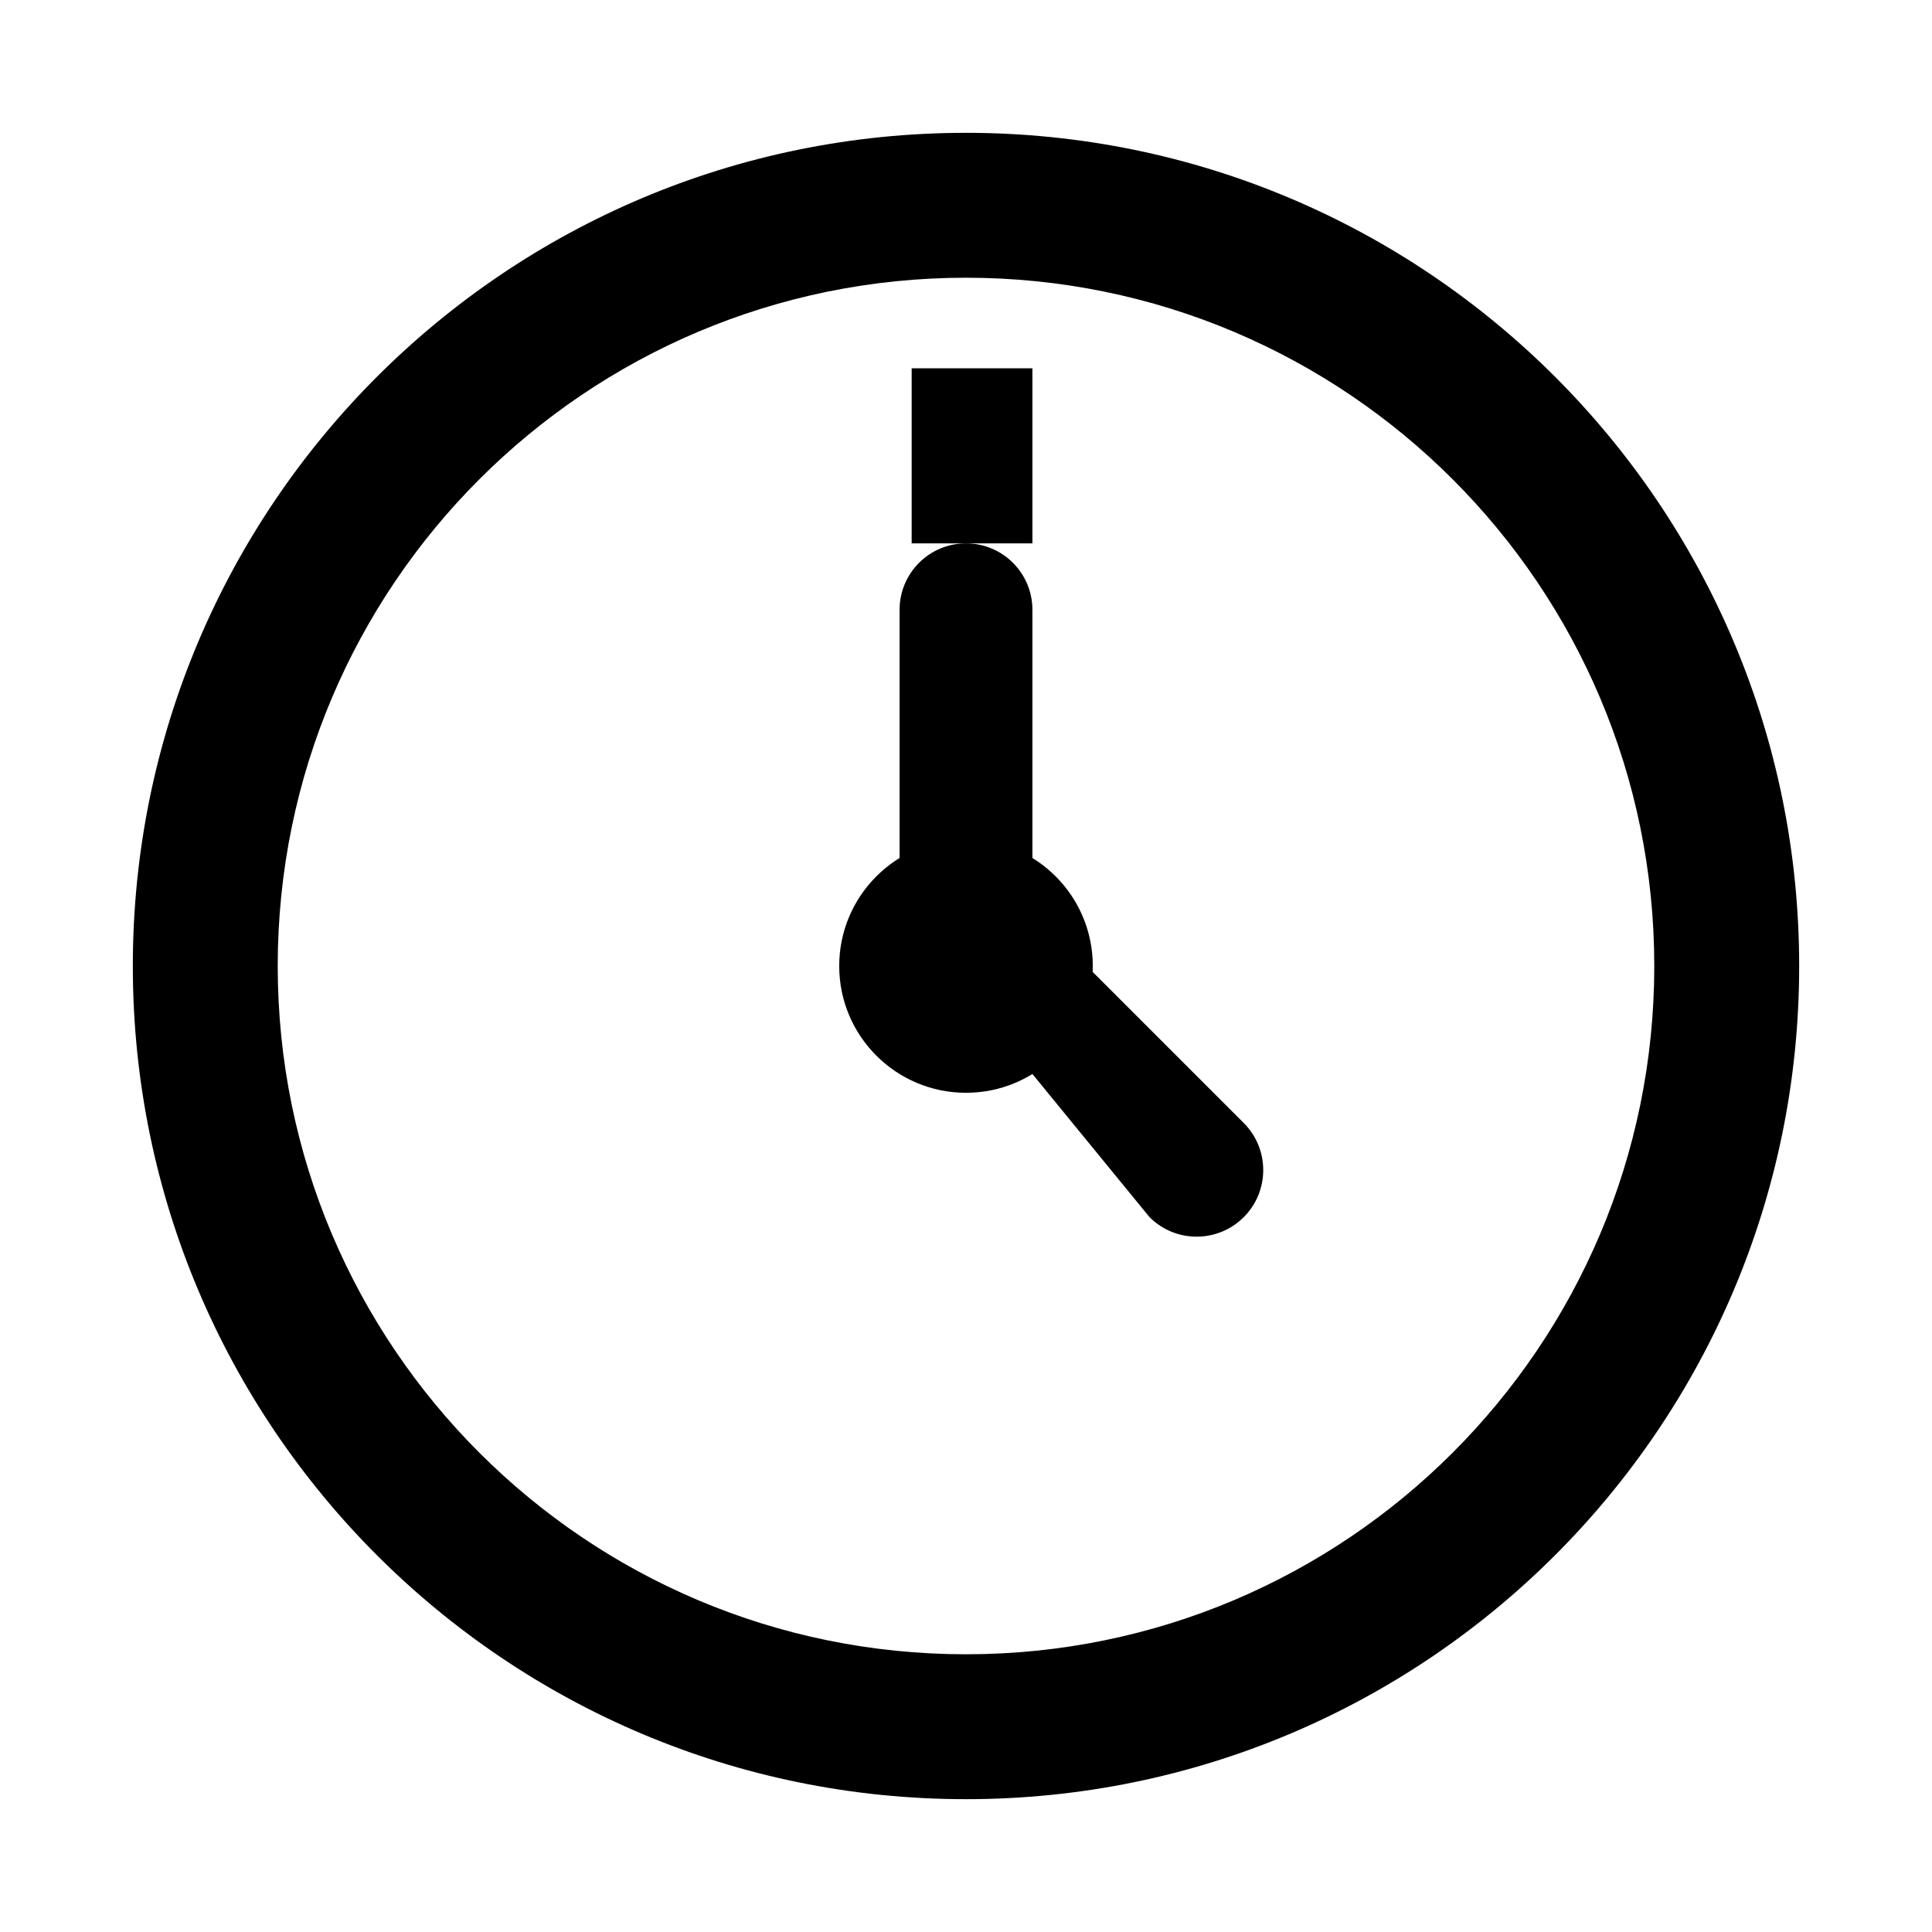
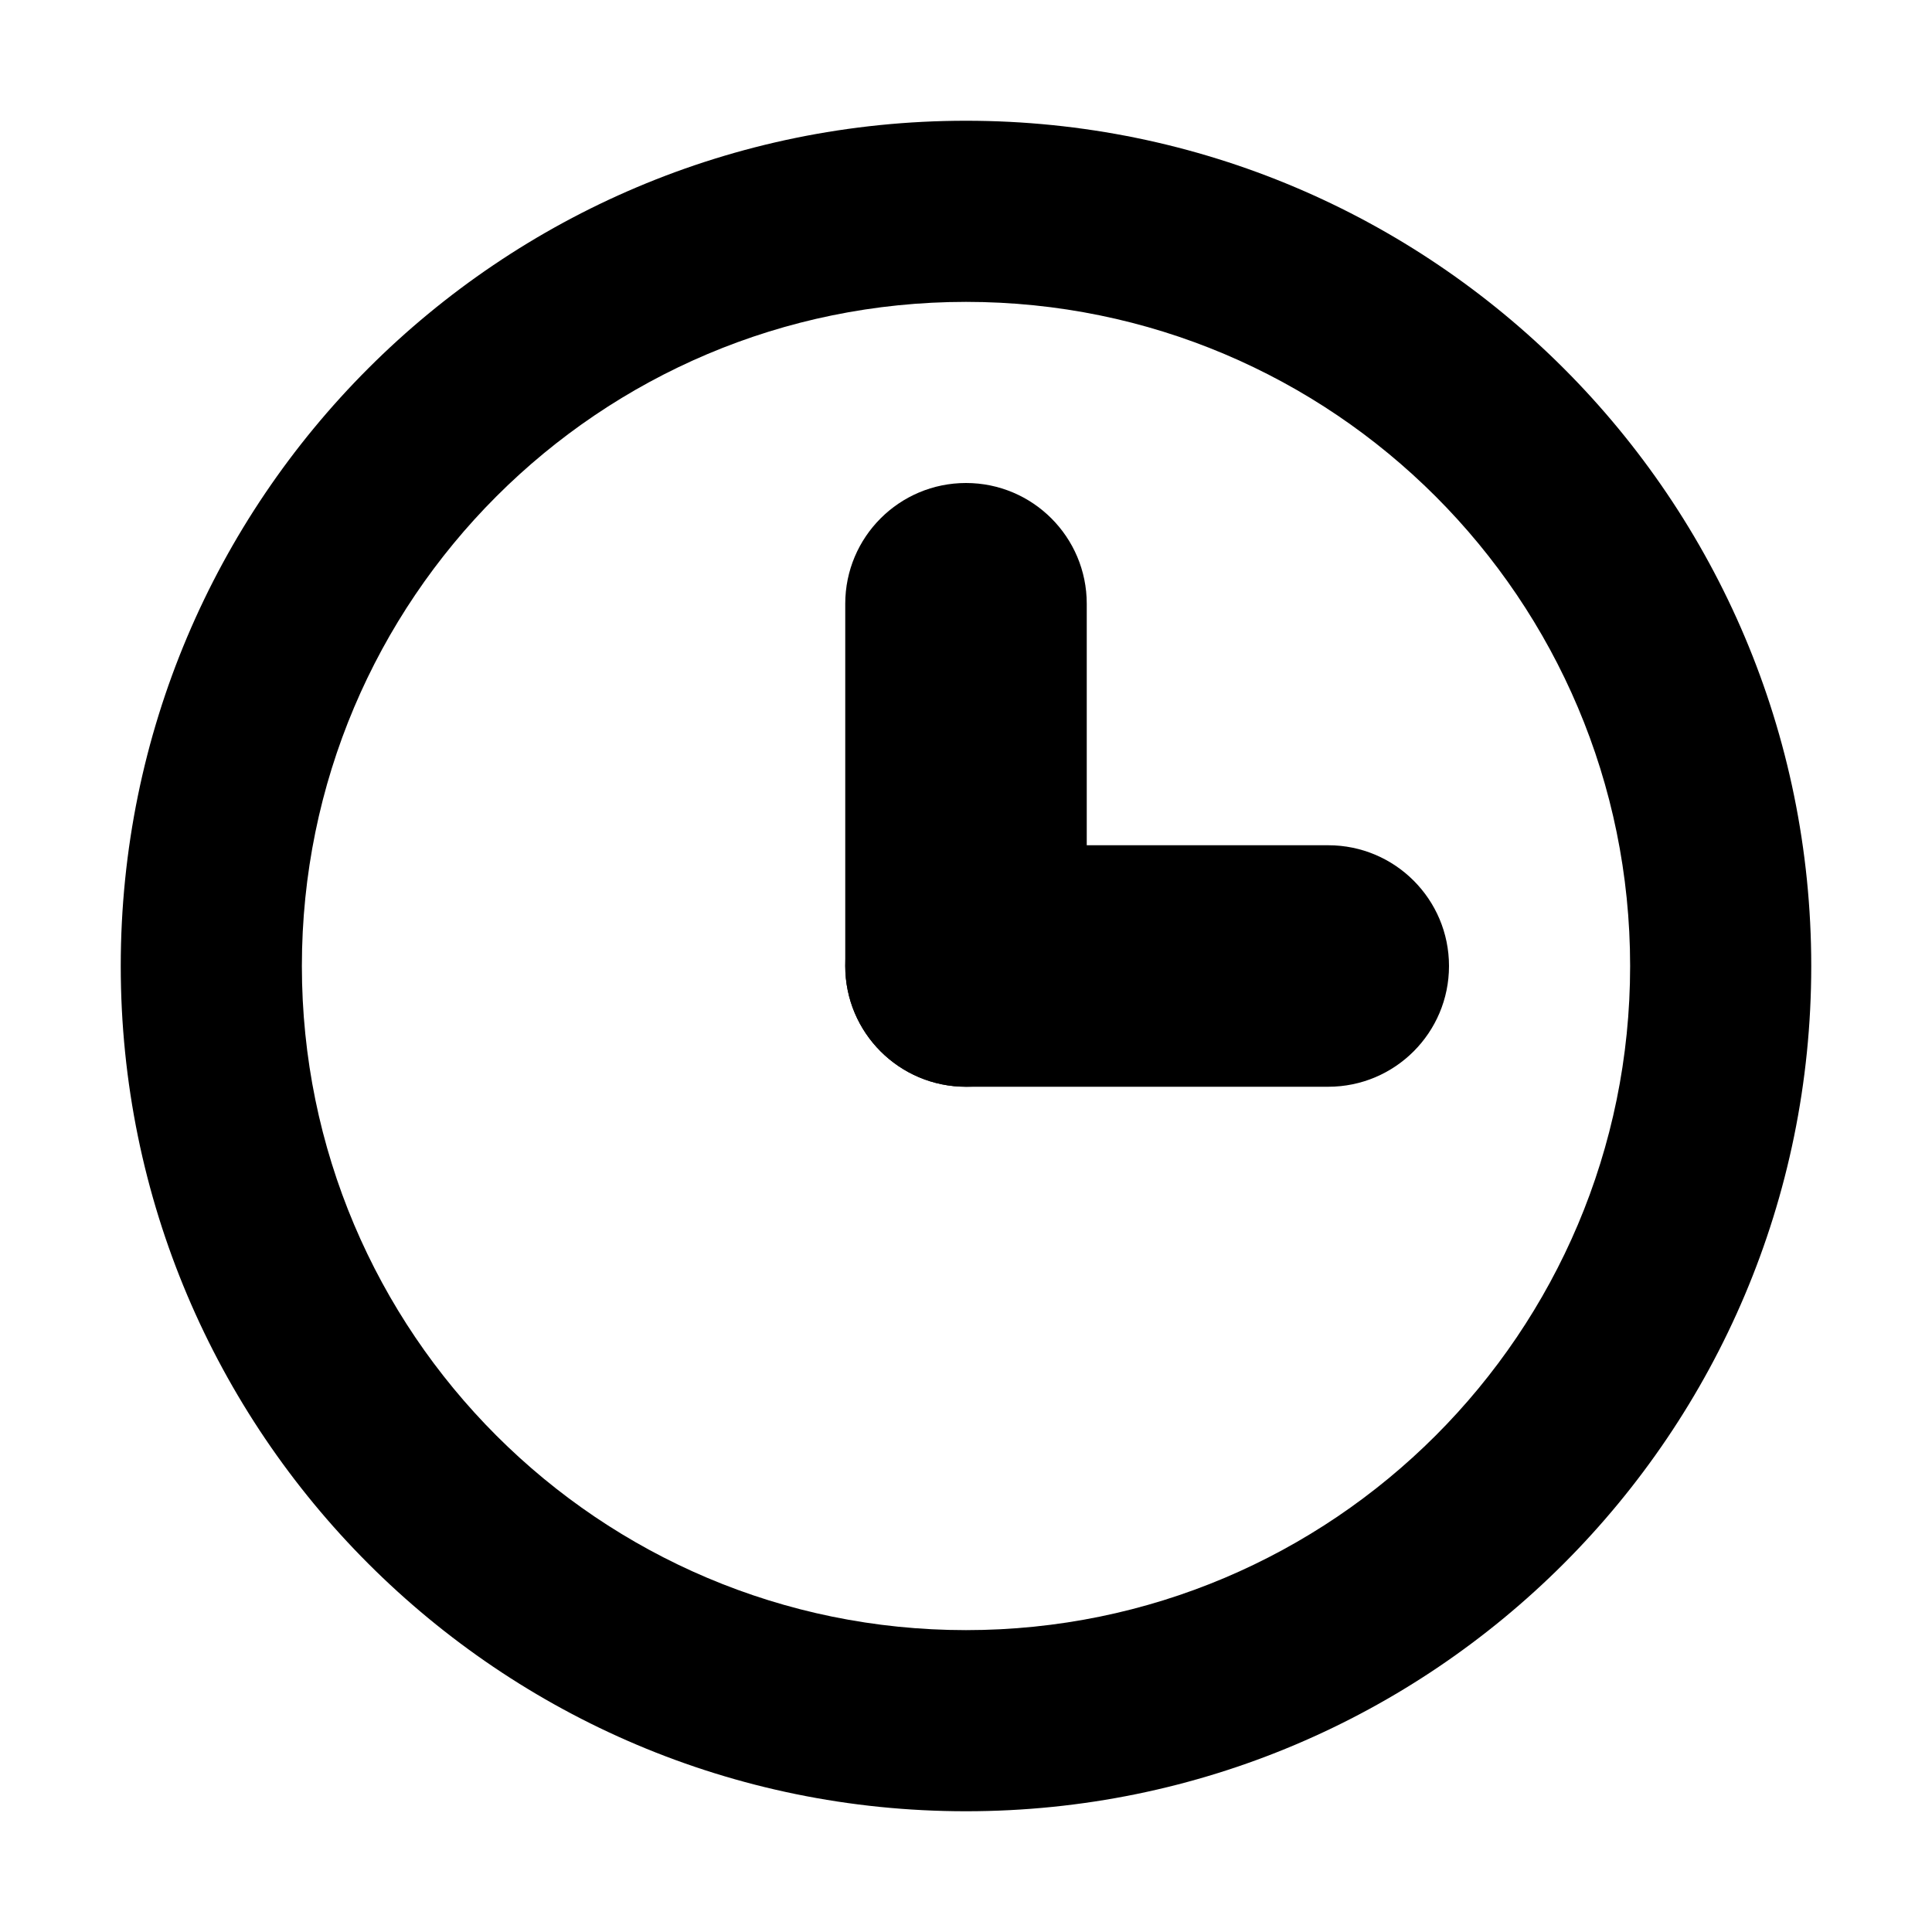
<svg xmlns="http://www.w3.org/2000/svg" width="16" height="16" viewBox="0 0 16 16">
-   <path fill="currentColor" fill-rule="evenodd" d="M8 1.1a6.9 6.9 0 1 0 0 13.8 6.9 6.9 0 0 0 0-13.8Zm0 1.2a5.7 5.7 0 1 1 0 11.4 5.7 5.7 0 0 1 0-11.4Z" />
-   <path fill="currentColor" d="M7.55 3.05h1v1.45h-1V3.05Z" />
-   <path fill="currentColor" d="M7.45 7.55V5.05a.55.55 0 0 1 1.1 0v2.5l1.75 1.75a.55.55 0 1 1-.78.78L7.45 7.55Z" />
-   <circle fill="currentColor" cx="8" cy="8" r="1.05" />
+   <path fill="currentColor" fill-rule="evenodd" d="M8 1a7 7 0 1 0 0 14A7 7 0 0 0 8 1Zm0 1.5a5.5 5.5 0 1 1 0 11 5.5 5.5 0 0 1 0-11Z" />
+   <rect fill="currentColor" x="7" y="4" width="2" height="5" rx="1" />
+   <rect fill="currentColor" x="7" y="7" width="5" height="2" rx="1" />
</svg>
